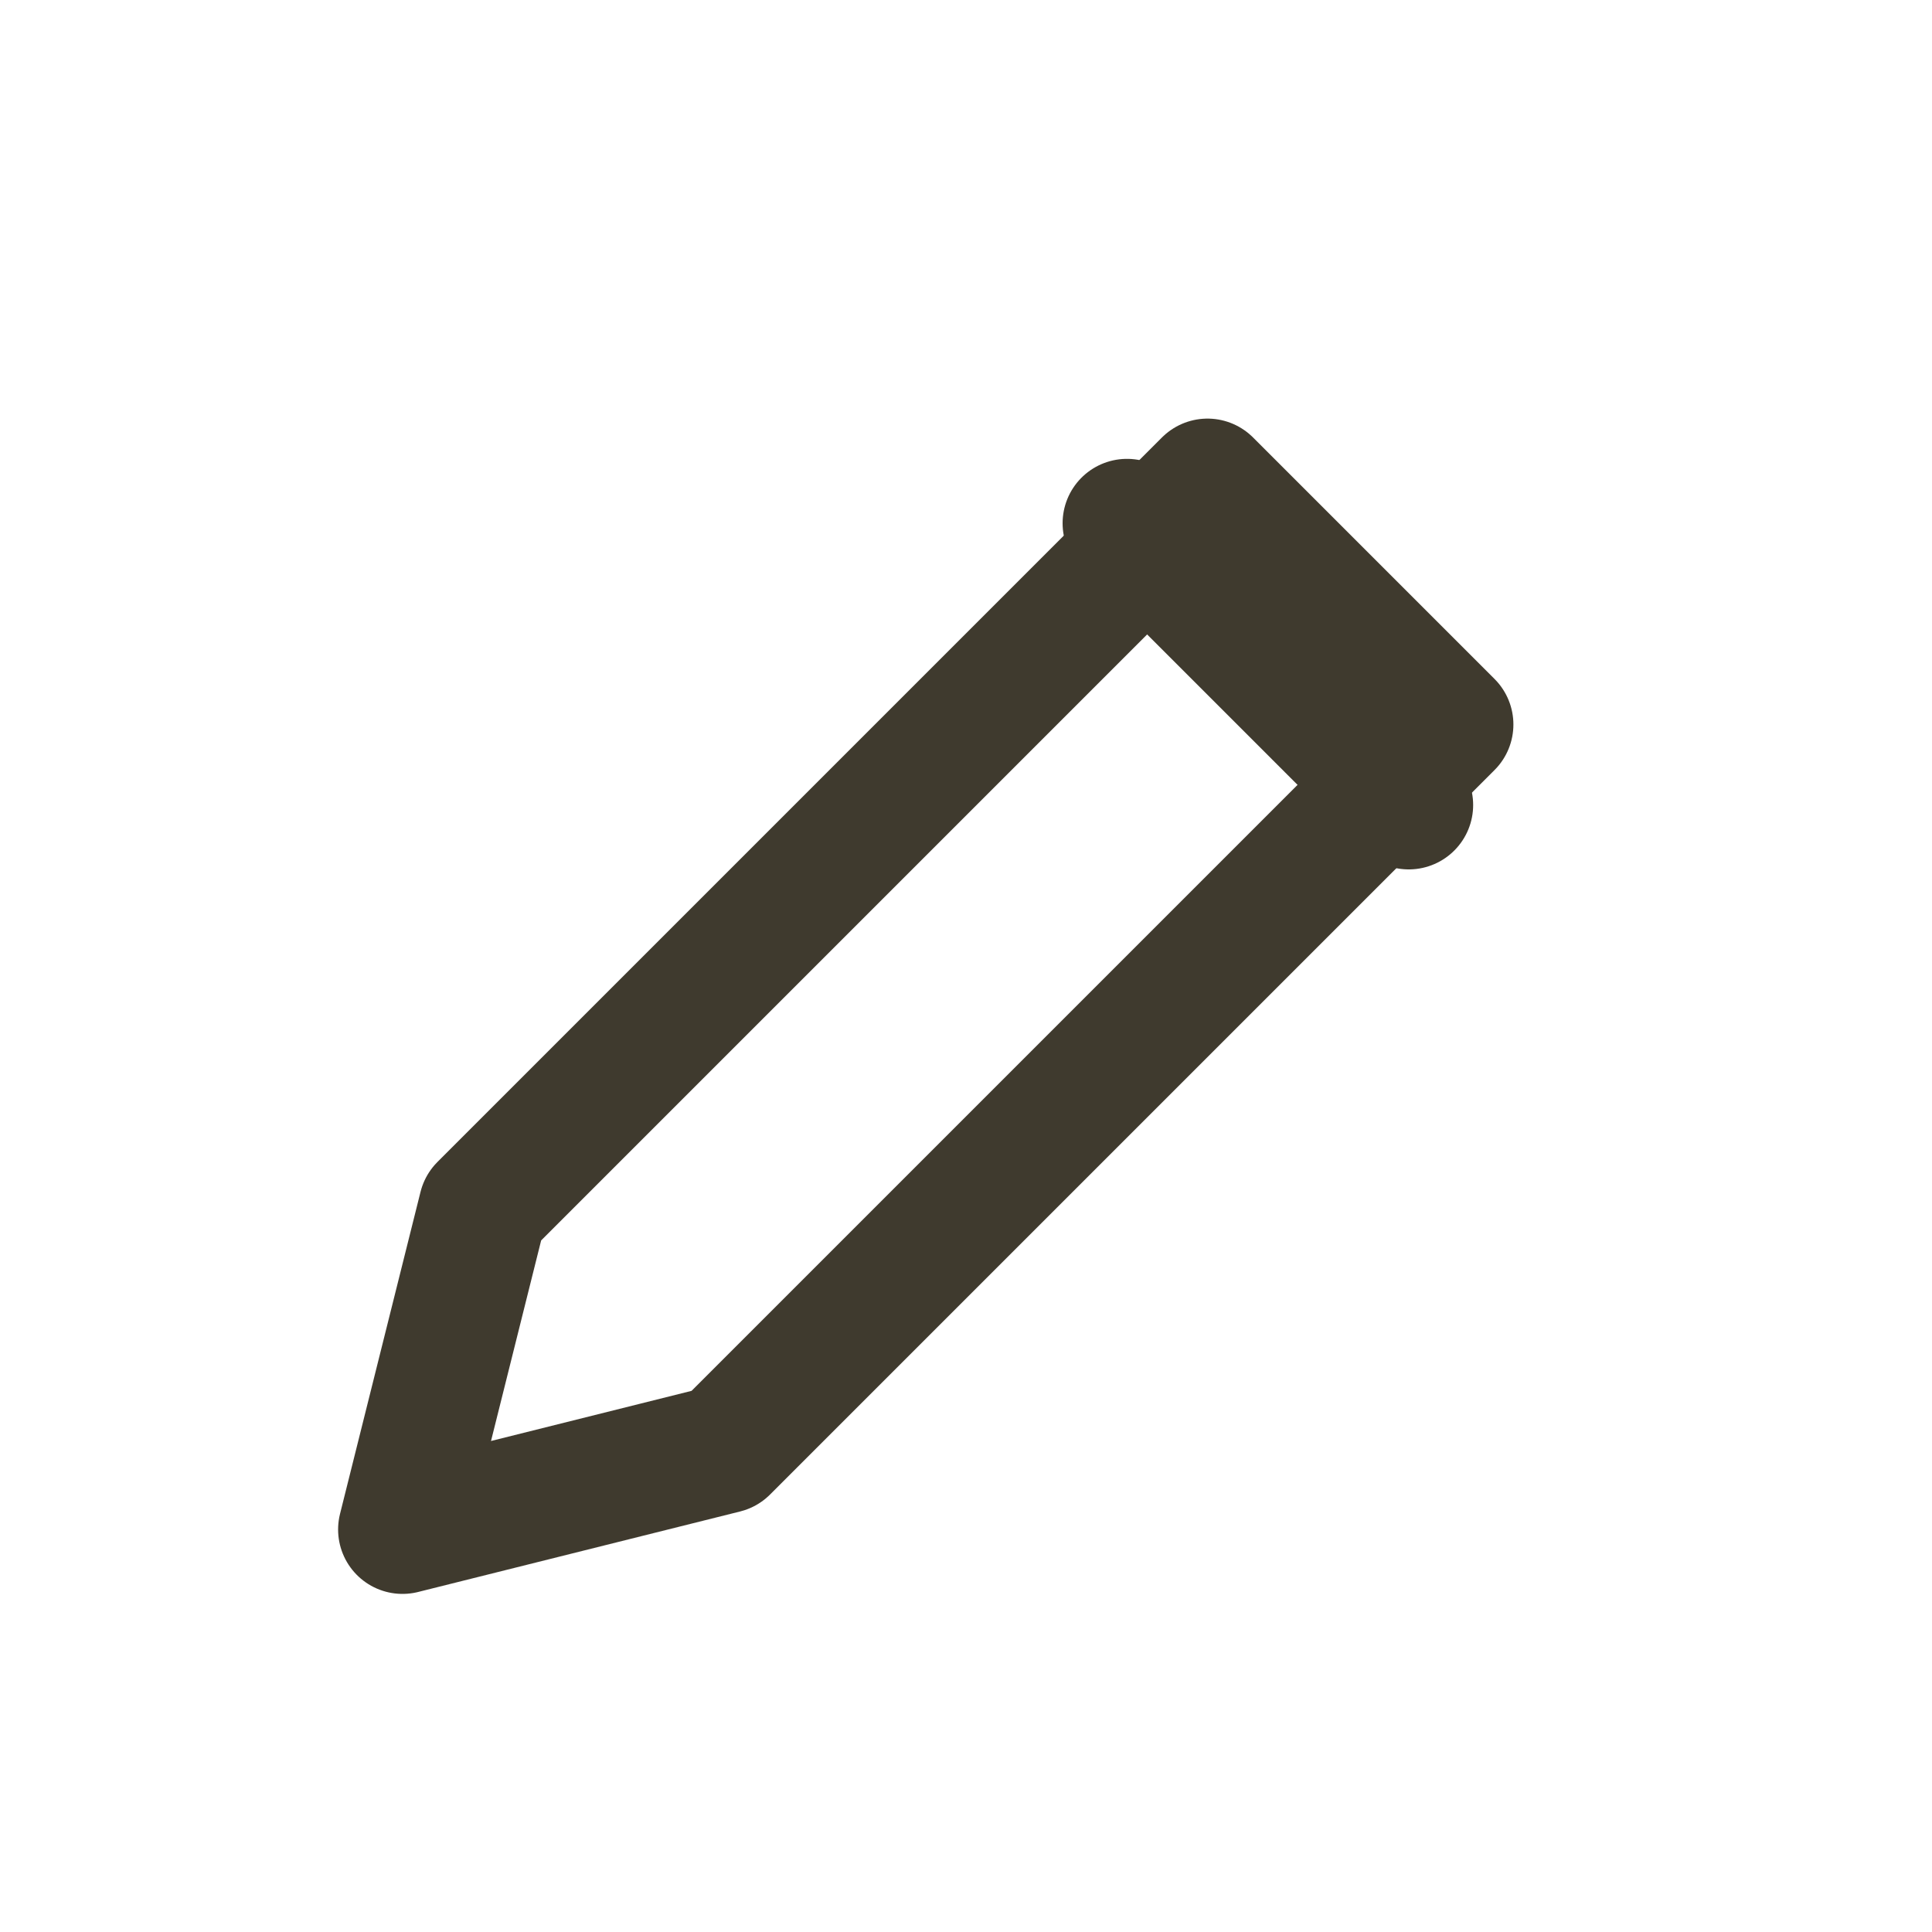
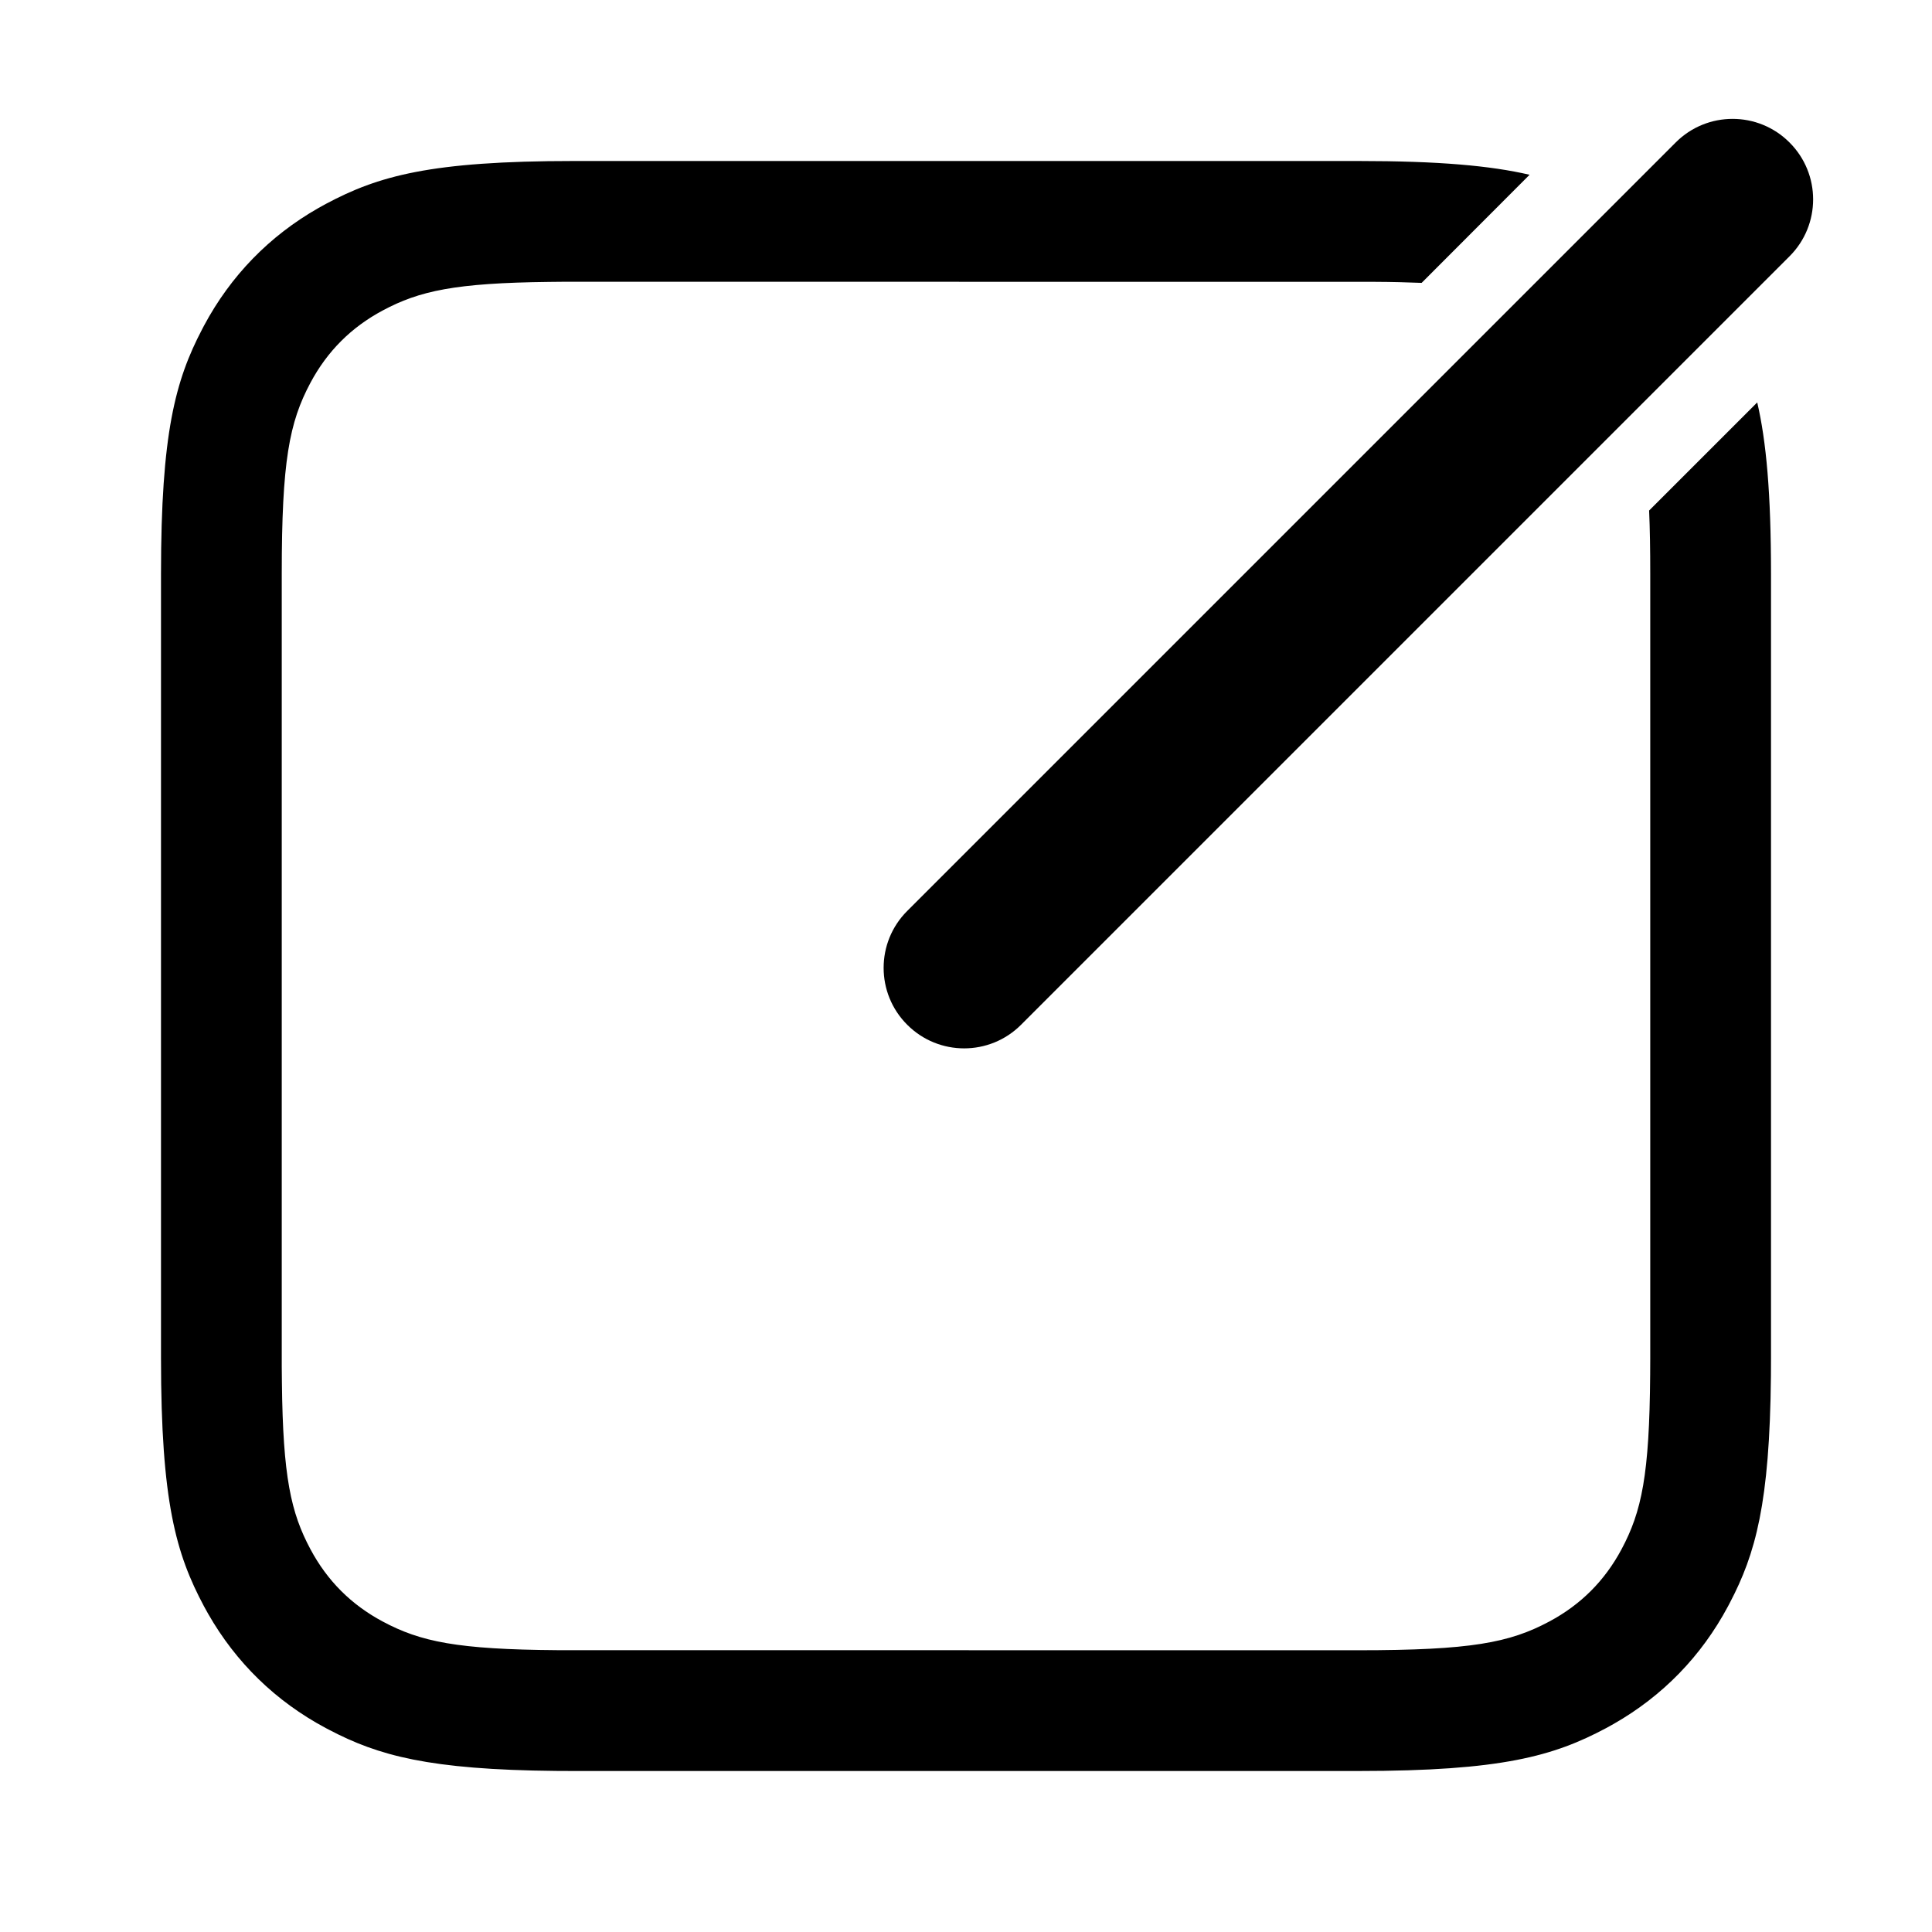
- <svg xmlns="http://www.w3.org/2000/svg" viewBox="0 0 24 24" fill="none" stroke="#3F3A2E" stroke-width="1.6" stroke-linecap="round" stroke-linejoin="round">
-   <path d="M5 19 L6 15 L15 6 L18 9 L9 18 L5 19 Z" />
-   <path d="M14 6.5 L17.5 10" />
+ <svg xmlns="http://www.w3.org/2000/svg" width="24" height="24" viewBox="0 0 24 24">
+   <path d="M16.872,2 C17.872,2 18.515,2.058 19.001,2.171 L17.66,3.514 C17.486,3.507 17.293,3.502 17.075,3.501 L7.025,3.5 L6.823,3.502 C5.655,3.515 5.21,3.613 4.754,3.857 C4.363,4.066 4.066,4.363 3.857,4.754 C3.593,5.248 3.5,5.729 3.5,7.128 L3.5,16.975 L3.502,17.177 C3.515,18.345 3.613,18.79 3.857,19.246 C4.066,19.637 4.363,19.934 4.754,20.143 C5.223,20.394 5.68,20.49 6.925,20.499 L16.872,20.5 C18.271,20.5 18.752,20.407 19.246,20.143 C19.637,19.934 19.934,19.637 20.143,19.246 C20.394,18.777 20.49,18.32 20.499,17.075 L20.5,16.872 L20.5,7.128 C20.5,6.826 20.496,6.567 20.486,6.342 L21.829,4.999 C21.942,5.486 22,6.128 22,7.128 L22,16.872 L21.999,17.094 C21.984,18.674 21.808,19.302 21.488,19.912 L21.466,19.954 C21.134,20.575 20.654,21.068 20.046,21.415 L19.954,21.466 C19.302,21.814 18.655,22 16.872,22 L7.128,22 L6.906,21.999 C5.326,21.984 4.698,21.808 4.088,21.488 L4.046,21.466 C3.425,21.134 2.932,20.654 2.585,20.046 L2.534,19.954 C2.186,19.302 2,18.655 2,16.872 L2,7.128 C2,5.383 2.178,4.726 2.512,4.088 L2.534,4.046 C2.866,3.425 3.346,2.932 3.954,2.585 L4.046,2.534 C4.698,2.186 5.345,2 7.128,2 L16.872,2 Z M22.23,1.77 C22.621,2.16 22.621,2.794 22.23,3.184 L12.684,12.73 C12.294,13.121 11.66,13.121 11.27,12.73 C10.879,12.34 10.879,11.706 11.27,11.316 L20.816,1.77 C21.206,1.379 21.84,1.379 22.23,1.77 Z" fill-rule="nonzero" fill="currentColor" />
</svg>
